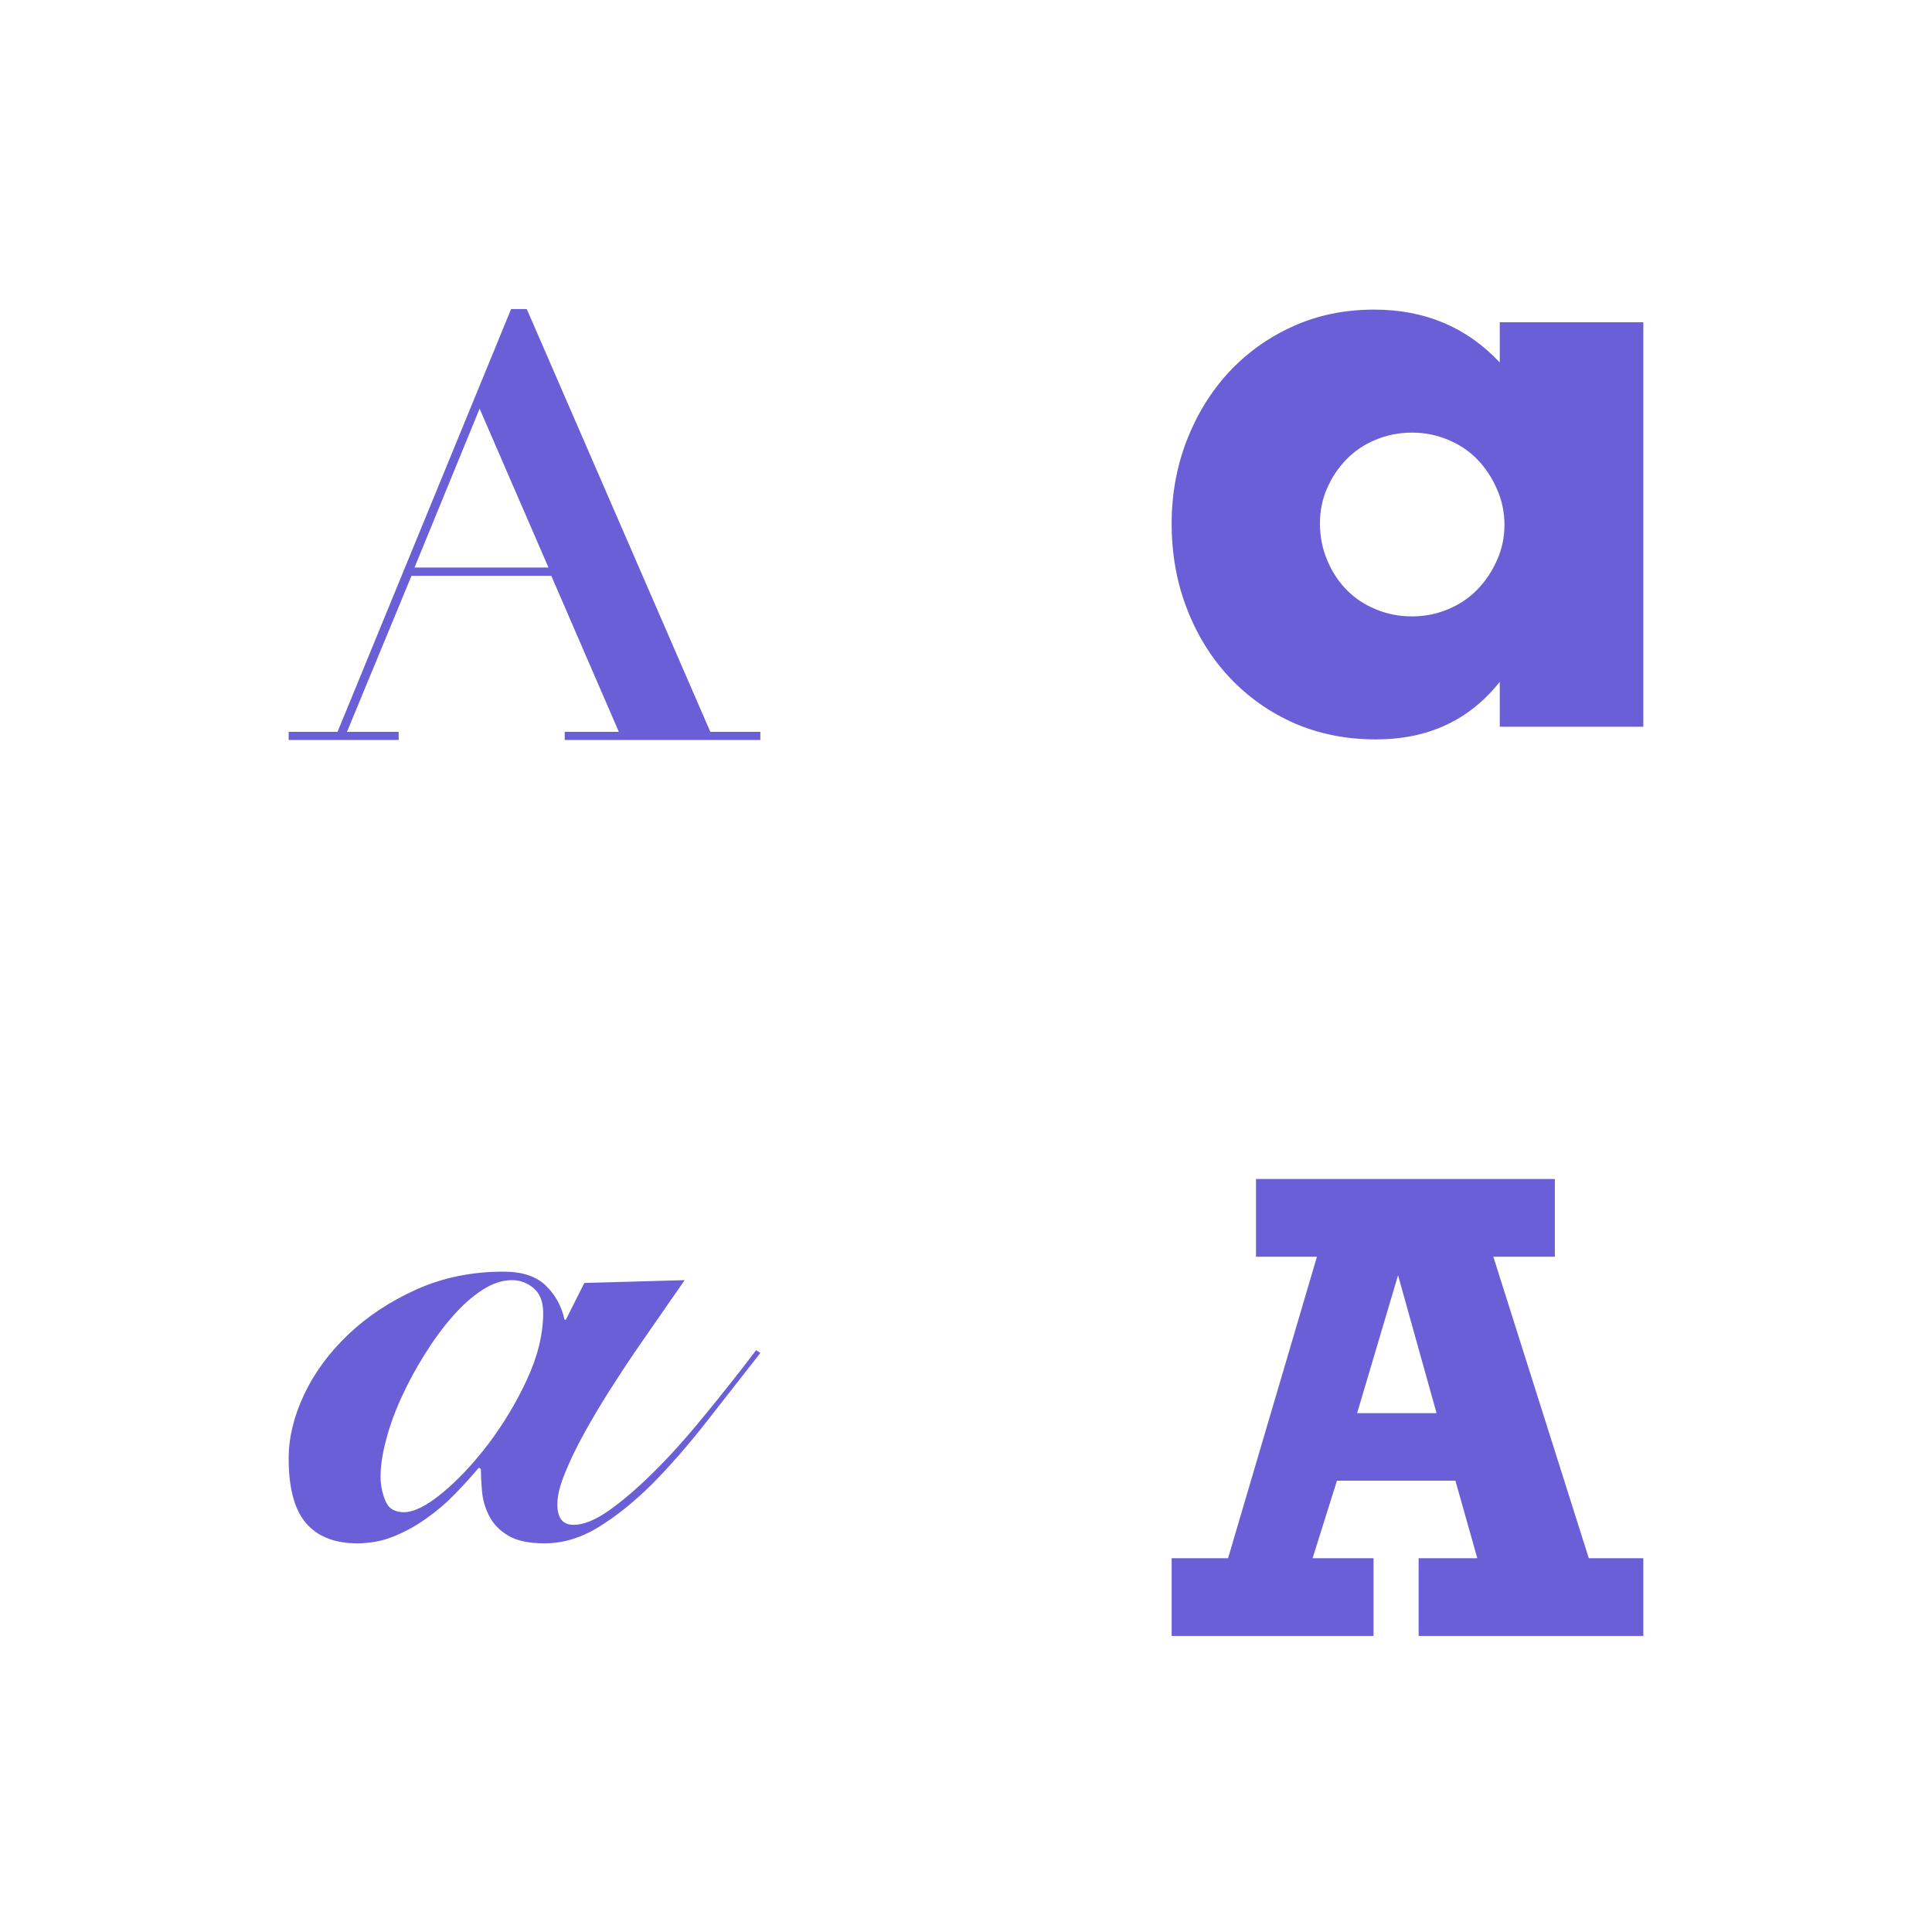
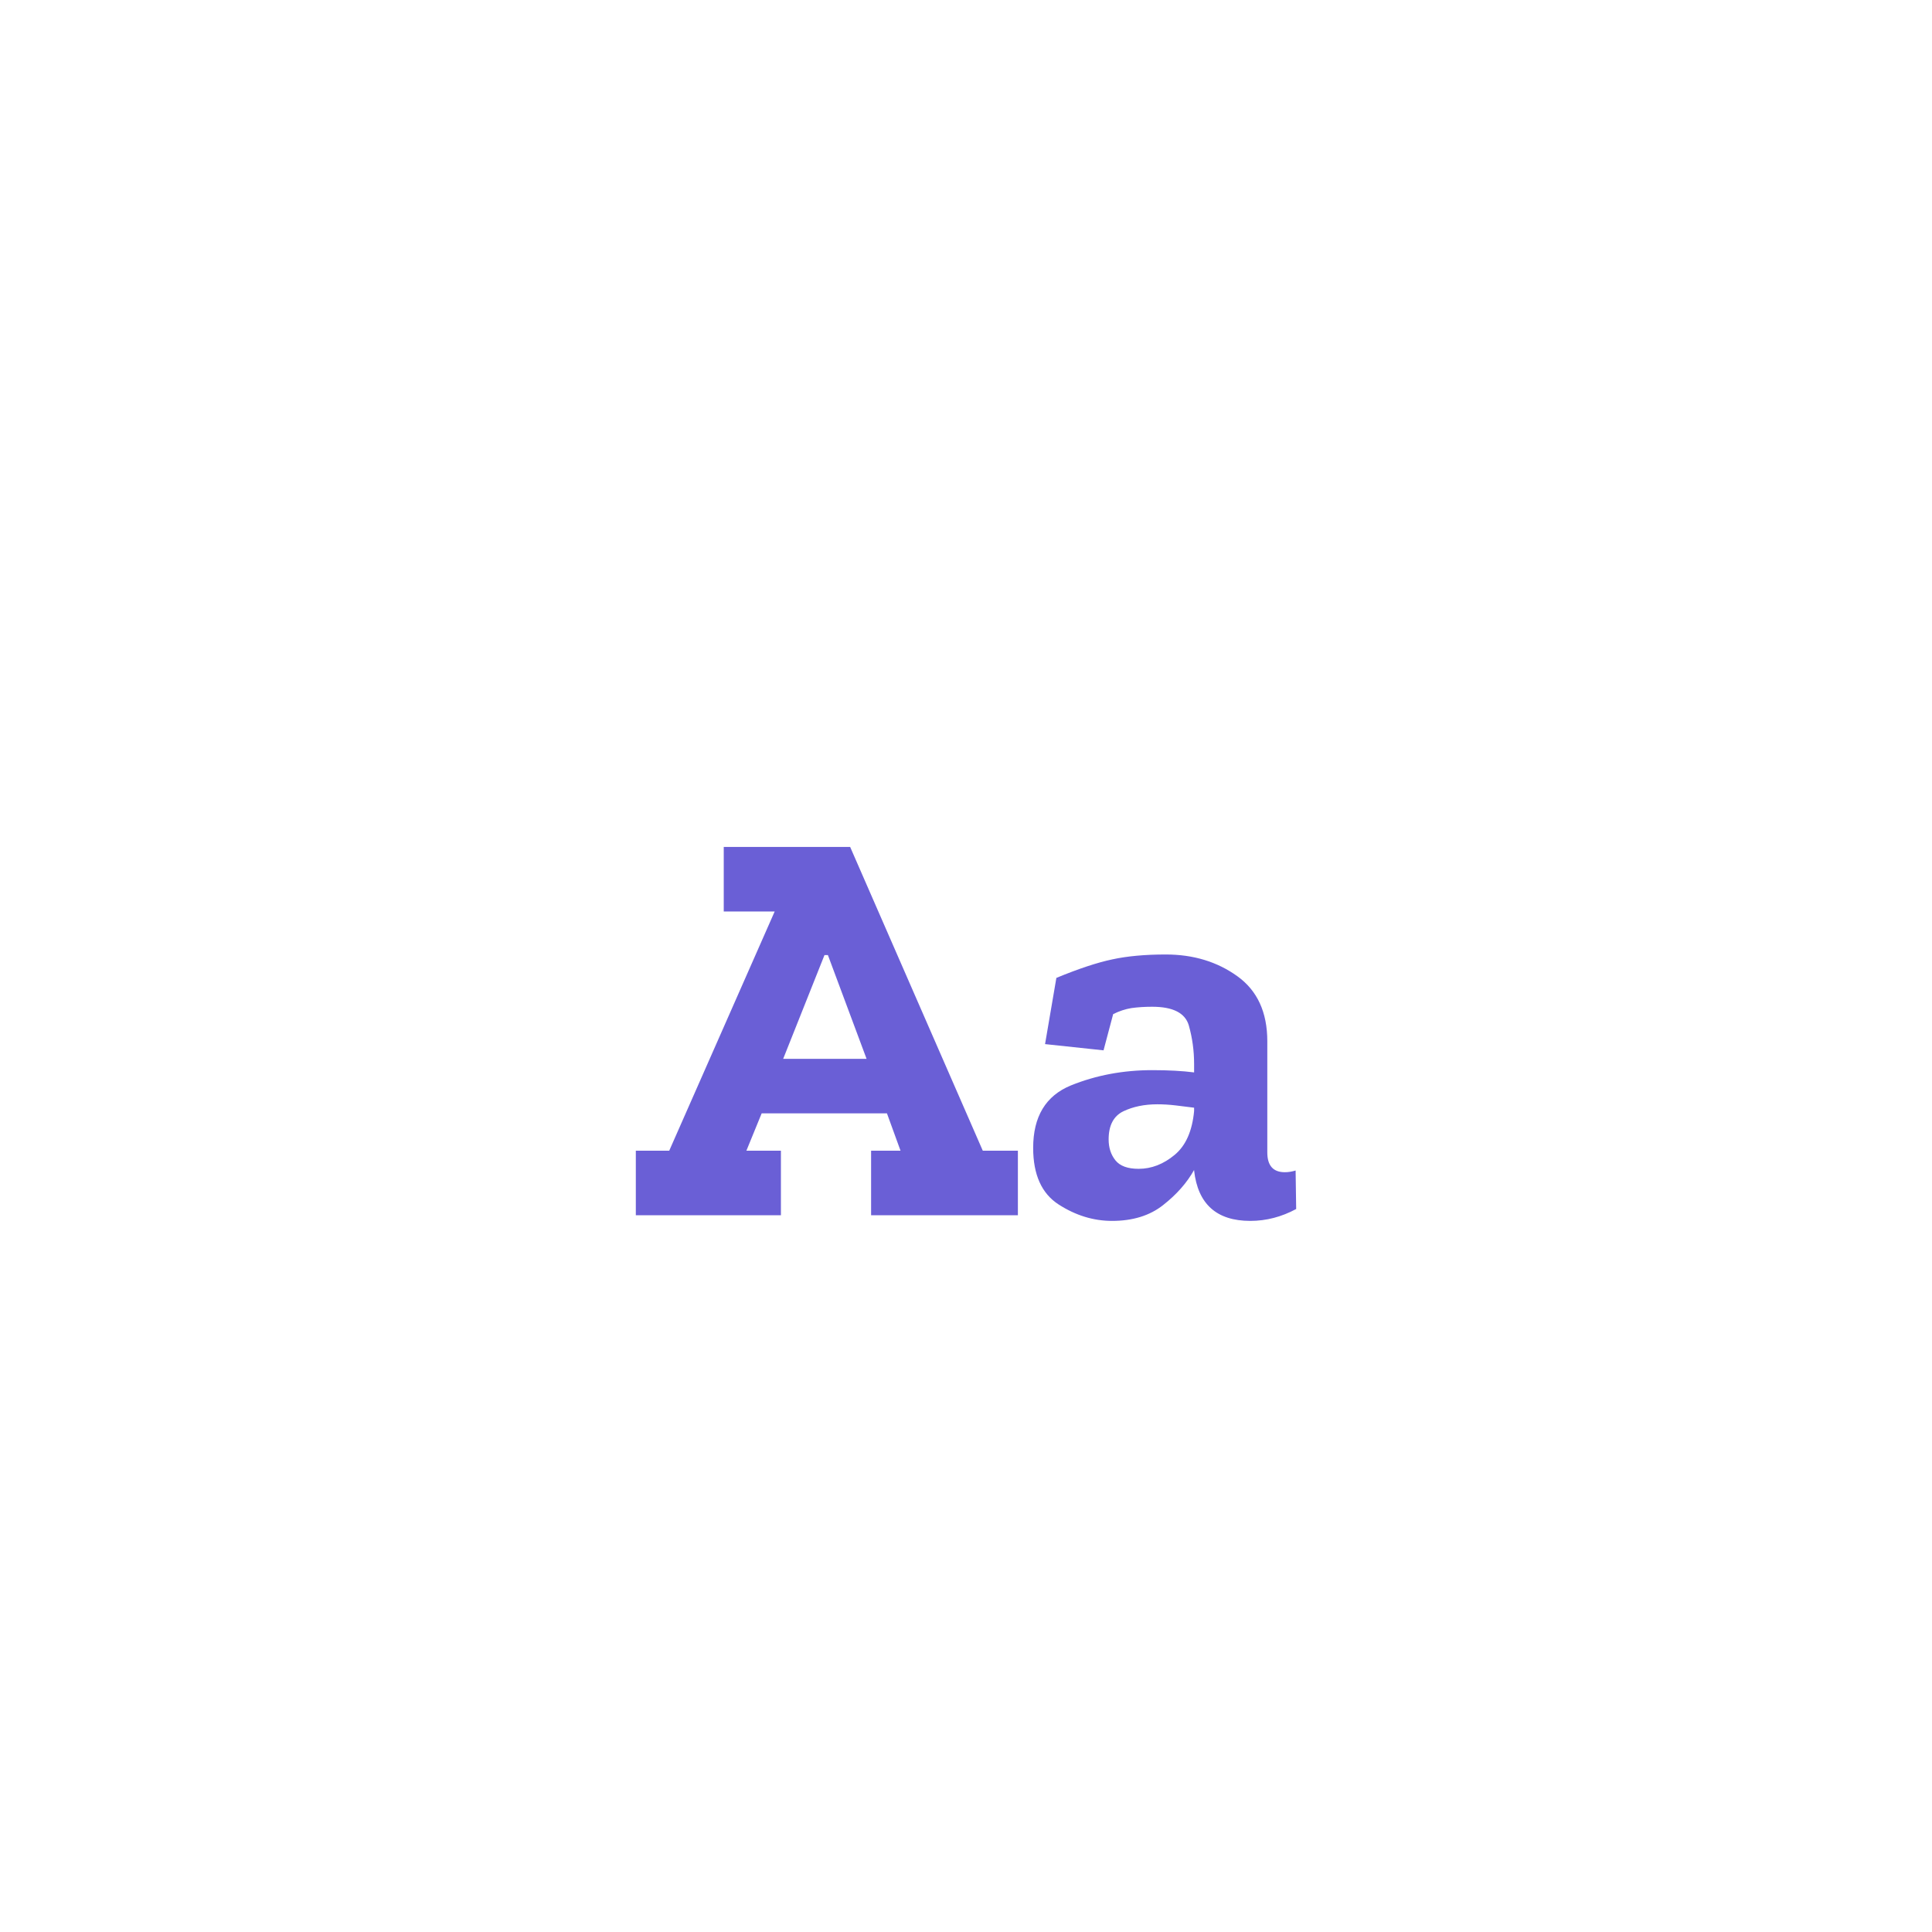
<svg xmlns="http://www.w3.org/2000/svg" width="1024" height="1024" viewBox="0 0 1024 1024">
-   <path d="M254.2 216.6 L290.7 300.8 L219.7 300.8 Z M153.0 387.9 L153.0 392.2 L211.3 392.2 L211.3 387.9 L183.9 387.9 L218.1 305.2 L292.2 305.2 L328.0 387.9 L299.3 387.9 L299.3 392.2 L403.0 392.2 L403.0 387.9 L376.5 387.9 L279.2 163.8 L270.9 163.8 L178.9 387.9 Z" fill="#6A5FD6" />
-   <path d="M699.6 277.4 Q699.6 287.8 703.4 296.8 Q707.1 305.8 713.6 312.5 Q720.1 319.2 729.1 322.9 Q738.1 326.7 748.5 326.7 Q758.5 326.7 767.5 322.9 Q776.5 319.2 783.0 312.5 Q789.5 305.8 793.4 297.0 Q797.4 288.2 797.4 278.2 Q797.4 268.2 793.4 259.2 Q789.5 250.2 783.0 243.5 Q776.5 236.8 767.5 233.1 Q758.5 229.3 748.5 229.3 Q738.1 229.3 729.1 233.1 Q720.1 236.8 713.6 243.5 Q707.1 250.2 703.4 258.8 Q699.6 267.3 699.6 277.4 Z M794.9 170.8 L871.0 170.8 L871.0 385.2 L794.9 385.2 L794.9 361.4 Q770.7 391.9 729.3 391.9 Q705.9 391.9 686.2 383.4 Q666.6 374.8 651.9 359.3 Q637.3 343.8 629.2 322.9 Q621.0 302.0 621.0 277.4 Q621.0 254.4 628.9 233.7 Q636.9 213.0 651.1 197.5 Q665.3 182.1 685.0 173.1 Q704.6 164.1 728.4 164.1 Q768.6 164.1 794.9 192.1 Z" fill="#6A5FD6" />
-   <path d="M362.9 678.5 Q358.8 684.5 352.2 693.9 Q345.7 703.3 338.2 714.1 Q330.7 725.0 323.2 736.8 Q315.7 748.6 309.5 759.9 Q303.3 771.1 299.4 780.9 Q295.4 790.6 295.4 797.3 Q295.4 808.2 304.0 808.2 Q311.9 808.2 322.6 800.7 Q333.3 793.2 346.0 780.7 Q358.8 768.1 372.6 751.2 Q386.5 734.4 400.8 715.6 L403.0 717.1 Q388.0 736.3 373.8 754.4 Q359.5 772.6 345.5 786.7 Q331.4 800.7 317.4 809.3 Q303.3 818.0 288.7 818.0 Q275.9 818.0 269.2 813.8 Q262.4 809.7 259.3 803.5 Q256.1 797.3 255.5 790.6 Q254.9 783.9 254.9 778.6 L253.8 777.9 Q247.8 785.0 240.9 792.1 Q234.0 799.2 225.7 805.0 Q217.5 810.8 208.5 814.4 Q199.5 818.0 189.4 818.0 Q171.4 818.0 162.2 807.3 Q153.0 796.6 153.0 773.0 Q153.0 756.5 161.2 739.1 Q169.5 721.6 184.7 707.2 Q199.9 692.8 220.8 683.4 Q241.8 674.0 266.9 674.0 Q281.6 674.0 289.2 681.3 Q296.9 688.7 299.2 699.5 L299.9 699.5 L309.7 680.0 Z M214.1 801.5 Q222.0 801.5 234.3 791.4 Q246.7 781.2 258.7 765.5 Q270.7 749.7 279.3 731.2 Q287.9 712.6 287.9 695.8 Q287.9 687.2 282.9 682.8 Q277.8 678.5 271.4 678.5 Q263.6 678.5 255.5 683.8 Q247.5 689.0 239.8 697.8 Q232.1 706.6 225.2 717.7 Q218.2 728.8 213.0 740.2 Q207.7 751.6 204.7 762.9 Q201.7 774.1 201.7 782.7 Q201.7 789.1 204.2 795.3 Q206.6 801.5 214.1 801.5 Z" fill="#6A5FD6" />
-   <path d="M791.5 666.1 L842.1 825.9 L871.0 825.9 L871.0 867.1 L751.9 867.1 L751.9 825.9 L783.0 825.9 L771.4 784.8 L708.6 784.8 L695.7 825.9 L728.0 825.9 L728.0 867.1 L621.0 867.1 L621.0 825.9 L650.9 825.9 L698.0 666.1 L665.7 666.1 L665.7 624.9 L824.1 624.9 L824.1 666.1 Z M741.0 675.9 L719.3 749.0 L761.4 749.0 Z" fill="#6A5FD6" />
+   <path d="M539.5 644.1 L461.7 644.1 L461.7 609.9 L477.3 609.9 L470.1 590.1 L403.7 590.1 L395.6 609.9 L413.9 609.9 L413.9 644.1 L337.0 644.1 L337.0 609.9 L354.7 609.9 L410.6 483.1 L383.6 483.1 L383.6 448.9 L450.6 448.9 L520.9 609.9 L539.5 609.9 Z M459.3 561.2 L438.8 506.2 L437.0 506.2 L415.1 561.2 Z M559.9 518.3 Q577.6 511.0 589.5 508.5 Q601.4 505.9 617.9 505.9 Q639.8 505.9 655.8 517.4 Q671.7 528.8 671.7 551.9 L671.7 610.8 Q671.7 621.3 681.0 621.3 Q683.7 621.3 686.7 620.4 L687.0 640.8 Q675.3 647.1 662.7 647.1 Q635.9 647.1 632.9 620.4 L632.9 620.1 Q627.2 630.3 616.5 638.7 Q605.9 647.1 589.4 647.1 Q574.6 647.1 561.1 638.4 Q547.6 629.7 547.6 608.4 Q547.6 583.5 567.6 575.3 Q587.6 567.2 610.7 567.2 Q623.6 567.2 632.9 568.4 L632.9 563.9 Q632.9 553.4 630.1 543.5 Q627.2 533.6 610.7 533.6 Q604.7 533.6 599.7 534.3 Q594.8 535.1 590.0 537.5 L584.9 556.7 L553.9 553.4 Z M632.9 588.9 L632.9 587.1 Q628.1 586.5 623.2 585.9 Q618.2 585.3 613.4 585.3 Q603.2 585.3 595.4 589.0 Q587.6 592.8 587.6 603.9 Q587.6 610.5 591.2 615.0 Q594.8 619.5 603.5 619.5 Q613.7 619.5 622.6 612.1 Q631.4 604.8 632.9 588.9 Z" fill="#6A5FD6" />
</svg>
